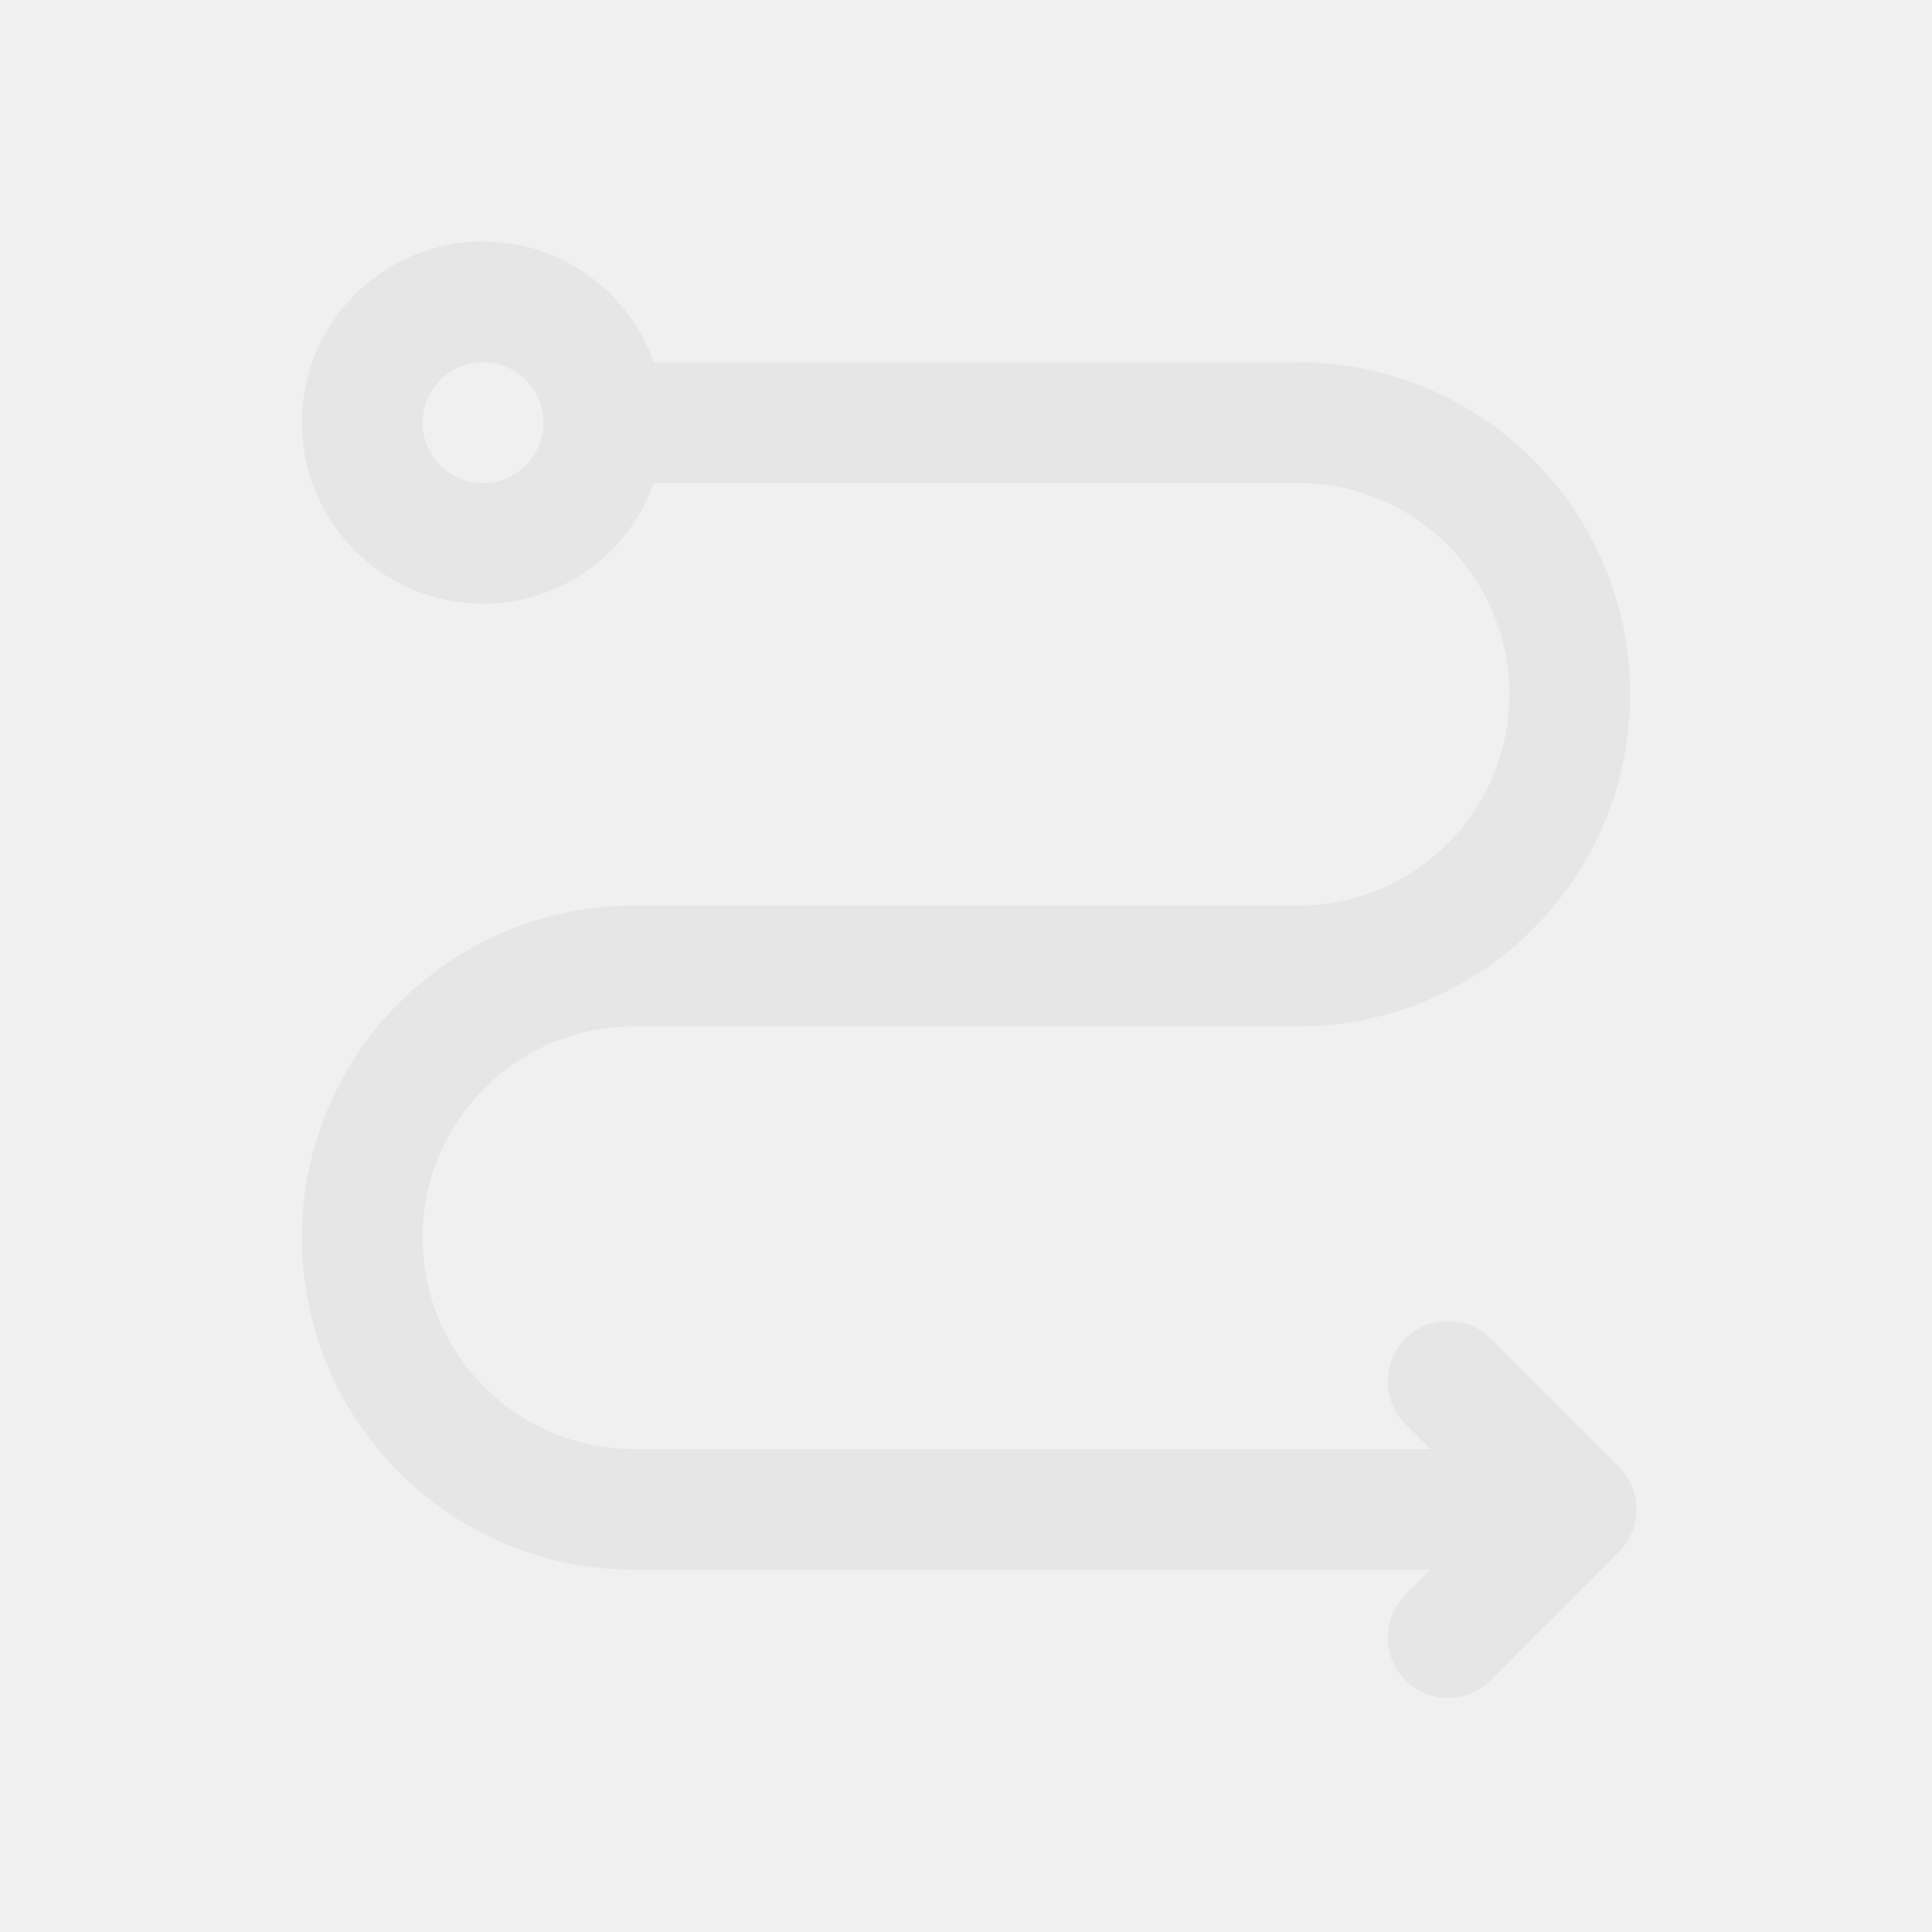
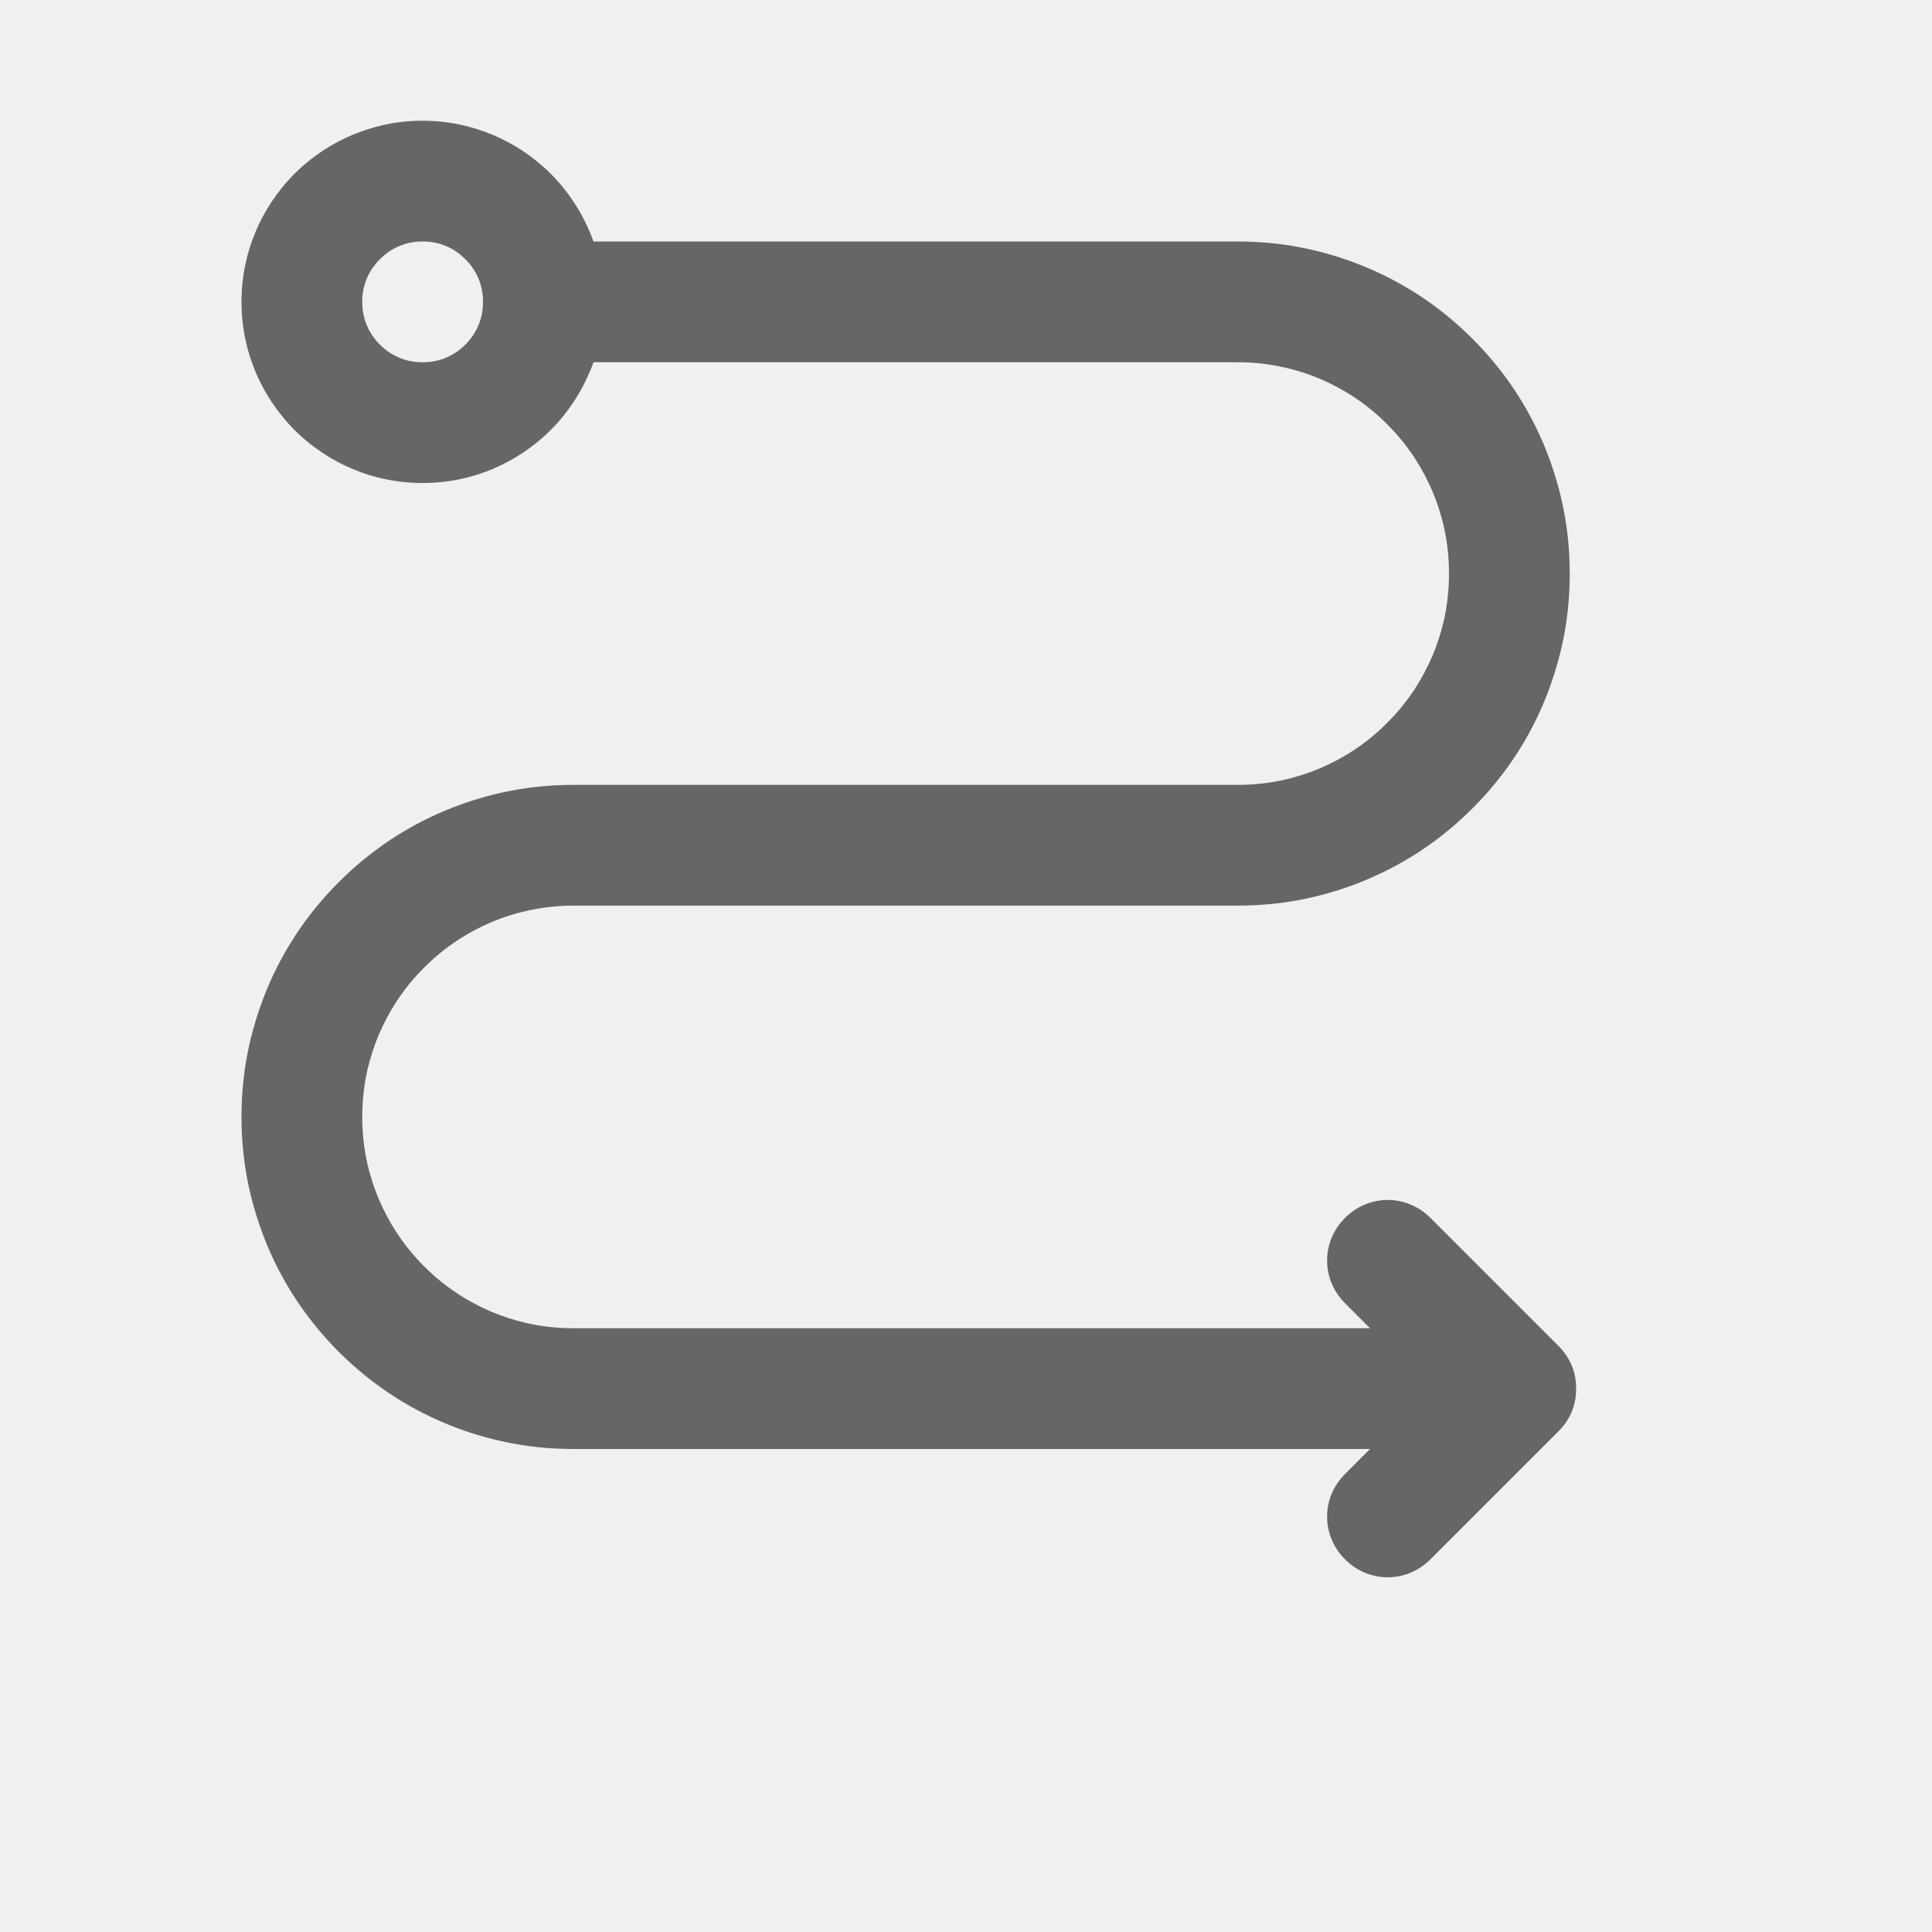
- <svg xmlns="http://www.w3.org/2000/svg" viewBox="0 0 16 16" width="16" height="16" fill="none">
-   <rect id="控制流图" width="16" height="16" x="0" y="0" transform="matrix(-1,0,0,-1,16,16)" />
-   <path id="path1" d="M0.001 7.994C0.001 6.744 -0.002 5.494 0.001 4.244C-0.002 3.638 0.075 3.034 0.221 2.451C0.551 1.211 1.358 0.474 2.598 0.188C3.218 0.054 3.855 -0.009 4.488 0.001C6.885 0.001 9.281 0.001 11.681 0.001C12.285 -0.002 12.888 0.064 13.478 0.208C14.755 0.518 15.521 1.328 15.812 2.601C15.945 3.201 16.005 3.814 15.998 4.431C15.998 6.854 15.998 9.278 15.998 11.698C16.002 12.298 15.935 12.898 15.795 13.478C15.482 14.758 14.668 15.518 13.398 15.811C12.775 15.944 12.142 16.008 11.505 15.998C9.118 15.998 6.731 15.998 4.345 15.998C3.735 16.004 3.128 15.934 2.535 15.794C1.251 15.484 0.481 14.671 0.191 13.391C0.041 12.741 0.001 12.091 0.001 11.434C0.001 10.288 0.001 9.141 0.001 7.994Z" fill="rgb(255,255,255)" fill-opacity="0" fill-rule="evenodd" transform="matrix(-1,0,0,-1,16.002,16.001)" />
-   <circle id="path2" cx="8" cy="8" r="8" fill="rgb(255,255,255)" fill-opacity="0" transform="matrix(-1,0,0,-1,16,16)" />
-   <path id="矩形 77489" d="M5 3.5L10.75 3.5C11.993 3.5 13 4.507 13 5.75C13 6.993 11.993 8 10.75 8L5.25 8C4.007 8 3 9.007 3 10.25C3 11.493 4.007 12.5 5.25 12.5L13 12.5" stroke="rgb(230,230,230)" stroke-linecap="round" stroke-linejoin="round" stroke-width="1" />
-   <path id="矢量 3449" d="M1.5 1.5L1.5 0L0 0" stroke="rgb(230,230,230)" stroke-linecap="round" stroke-linejoin="round" stroke-width="1" transform="matrix(0.707107,0.707107,-0.707107,0.707107,11.9922,11.4395)" />
-   <rect id="path5" width="2" height="2" x="0" y="0" rx="1" stroke="rgb(230,230,230)" stroke-linecap="round" stroke-linejoin="round" stroke-width="1" transform="matrix(-1,0,0,-1,5,4.5)" />
+ <svg xmlns="http://www.w3.org/2000/svg" width="16" height="16" viewBox="0 0 16 16" fill="none">
+   <g clip-path="url(#clip0_4008_17)">
+     <path fill-rule="evenodd" clip-rule="evenodd" d="M11.846 10.086C11.648 9.888 11.337 9.888 11.139 10.086C10.941 10.284 10.941 10.595 11.139 10.793L11.346 11H4.75C4.615 11 4.483 10.985 4.355 10.956C4.257 10.933 4.162 10.902 4.069 10.863C3.973 10.822 3.881 10.774 3.795 10.717C3.694 10.651 3.6 10.575 3.513 10.488C3.425 10.4 3.349 10.306 3.283 10.205C3.227 10.119 3.178 10.027 3.137 9.931C3.098 9.838 3.067 9.743 3.044 9.645C3.015 9.517 3 9.385 3 9.25C3 9.115 3.015 8.983 3.044 8.855C3.067 8.758 3.098 8.662 3.137 8.569C3.178 8.473 3.227 8.381 3.283 8.295C3.349 8.194 3.425 8.1 3.513 8.013C3.6 7.925 3.694 7.849 3.795 7.783C3.881 7.727 3.973 7.678 4.069 7.637C4.162 7.598 4.257 7.567 4.355 7.545C4.483 7.515 4.615 7.5 4.75 7.5H10.25C10.453 7.5 10.651 7.479 10.844 7.436C11.006 7.4 11.165 7.35 11.32 7.284C11.477 7.218 11.624 7.139 11.764 7.047C11.918 6.945 12.061 6.828 12.194 6.695C12.328 6.561 12.445 6.418 12.547 6.264C12.639 6.125 12.718 5.977 12.784 5.821C12.849 5.665 12.9 5.506 12.936 5.344C12.979 5.151 13 4.953 13 4.75C13 4.547 12.979 4.349 12.936 4.156C12.9 3.994 12.849 3.835 12.784 3.679C12.718 3.523 12.639 3.376 12.547 3.236C12.445 3.082 12.328 2.939 12.194 2.805C12.061 2.672 11.918 2.555 11.764 2.453C11.624 2.361 11.477 2.282 11.32 2.216C11.165 2.151 11.006 2.1 10.844 2.064C10.651 2.021 10.453 2 10.25 2H4.915C4.905 1.972 4.894 1.944 4.882 1.916C4.845 1.83 4.802 1.749 4.751 1.672C4.696 1.589 4.633 1.511 4.561 1.439C4.489 1.367 4.411 1.304 4.328 1.249C4.251 1.198 4.17 1.155 4.084 1.118C3.998 1.082 3.909 1.054 3.819 1.034C3.715 1.011 3.609 1 3.5 1C3.391 1 3.285 1.011 3.181 1.034C3.091 1.054 3.002 1.082 2.916 1.118C2.83 1.155 2.749 1.198 2.672 1.249C2.589 1.304 2.511 1.367 2.439 1.439C2.367 1.511 2.304 1.589 2.249 1.672C2.198 1.749 2.154 1.83 2.118 1.916C2.081 2.002 2.053 2.091 2.034 2.181C2.011 2.285 2 2.391 2 2.5C2 2.609 2.011 2.715 2.034 2.819C2.053 2.909 2.082 2.998 2.118 3.084C2.154 3.17 2.198 3.251 2.249 3.328C2.304 3.411 2.367 3.489 2.439 3.561C2.511 3.633 2.589 3.696 2.672 3.751C2.748 3.802 2.83 3.846 2.916 3.882C3.002 3.919 3.091 3.947 3.181 3.966C3.285 3.989 3.391 4 3.5 4C3.609 4 3.715 3.989 3.819 3.966C3.909 3.947 3.998 3.919 4.084 3.882C4.17 3.846 4.251 3.802 4.328 3.751C4.411 3.696 4.489 3.633 4.561 3.561C4.633 3.489 4.696 3.411 4.751 3.328C4.802 3.251 4.845 3.17 4.882 3.084C4.894 3.056 4.905 3.028 4.915 3H10.25C10.385 3 10.517 3.015 10.645 3.045C10.742 3.067 10.838 3.098 10.931 3.137C11.027 3.178 11.119 3.227 11.205 3.283C11.306 3.349 11.4 3.425 11.487 3.513C11.575 3.6 11.651 3.694 11.717 3.795C11.773 3.881 11.822 3.973 11.863 4.069C11.902 4.162 11.933 4.258 11.956 4.355C11.985 4.483 12 4.615 12 4.75C12 4.885 11.985 5.017 11.956 5.145C11.933 5.243 11.902 5.338 11.863 5.431C11.822 5.527 11.773 5.619 11.717 5.705C11.651 5.806 11.575 5.9 11.487 5.987C11.4 6.075 11.306 6.151 11.205 6.217C11.119 6.273 11.027 6.322 10.931 6.363C10.838 6.402 10.742 6.433 10.645 6.456C10.517 6.485 10.385 6.5 10.25 6.5H4.75C4.547 6.5 4.349 6.521 4.156 6.564C3.994 6.6 3.835 6.651 3.679 6.716C3.523 6.782 3.375 6.861 3.236 6.953C3.082 7.055 2.939 7.172 2.805 7.306C2.672 7.439 2.555 7.582 2.453 7.736C2.361 7.876 2.282 8.023 2.216 8.179C2.151 8.335 2.1 8.494 2.064 8.656C2.021 8.849 2 9.047 2 9.25C2 9.453 2.021 9.651 2.064 9.844C2.1 10.006 2.151 10.165 2.216 10.321C2.282 10.477 2.361 10.625 2.453 10.764C2.555 10.918 2.672 11.061 2.805 11.195C2.939 11.328 3.082 11.445 3.236 11.547C3.375 11.639 3.523 11.718 3.679 11.784C3.835 11.85 3.994 11.9 4.156 11.936C4.349 11.979 4.547 12 4.75 12H11.346L11.139 12.207C10.941 12.405 10.941 12.716 11.139 12.914C11.337 13.112 11.648 13.112 11.846 12.914L12.906 11.854C13.004 11.756 13.053 11.638 13.053 11.5C13.053 11.431 13.041 11.367 13.016 11.308C12.992 11.249 12.955 11.195 12.906 11.146L11.846 10.086ZM4 2.5C4 2.431 3.988 2.367 3.963 2.308C3.939 2.249 3.902 2.195 3.854 2.147C3.805 2.098 3.751 2.061 3.692 2.037C3.633 2.012 3.569 2 3.5 2C3.431 2 3.367 2.012 3.308 2.037C3.249 2.061 3.195 2.098 3.146 2.147C3.098 2.195 3.061 2.249 3.037 2.308C3.012 2.367 3 2.431 3 2.5C3 2.569 3.012 2.633 3.037 2.692C3.061 2.751 3.098 2.805 3.146 2.854C3.195 2.902 3.249 2.939 3.308 2.963C3.367 2.988 3.431 3 3.5 3C3.569 3 3.633 2.988 3.692 2.963C3.751 2.939 3.805 2.902 3.854 2.854C3.902 2.805 3.939 2.751 3.963 2.692C3.988 2.633 4 2.569 4 2.5Z" fill="#666666" />
+   </g>
+   <defs>
+     <clipPath id="clip0_4008_17">
+       <rect width="16" height="16" fill="white" />
+     </clipPath>
+   </defs>
</svg>
